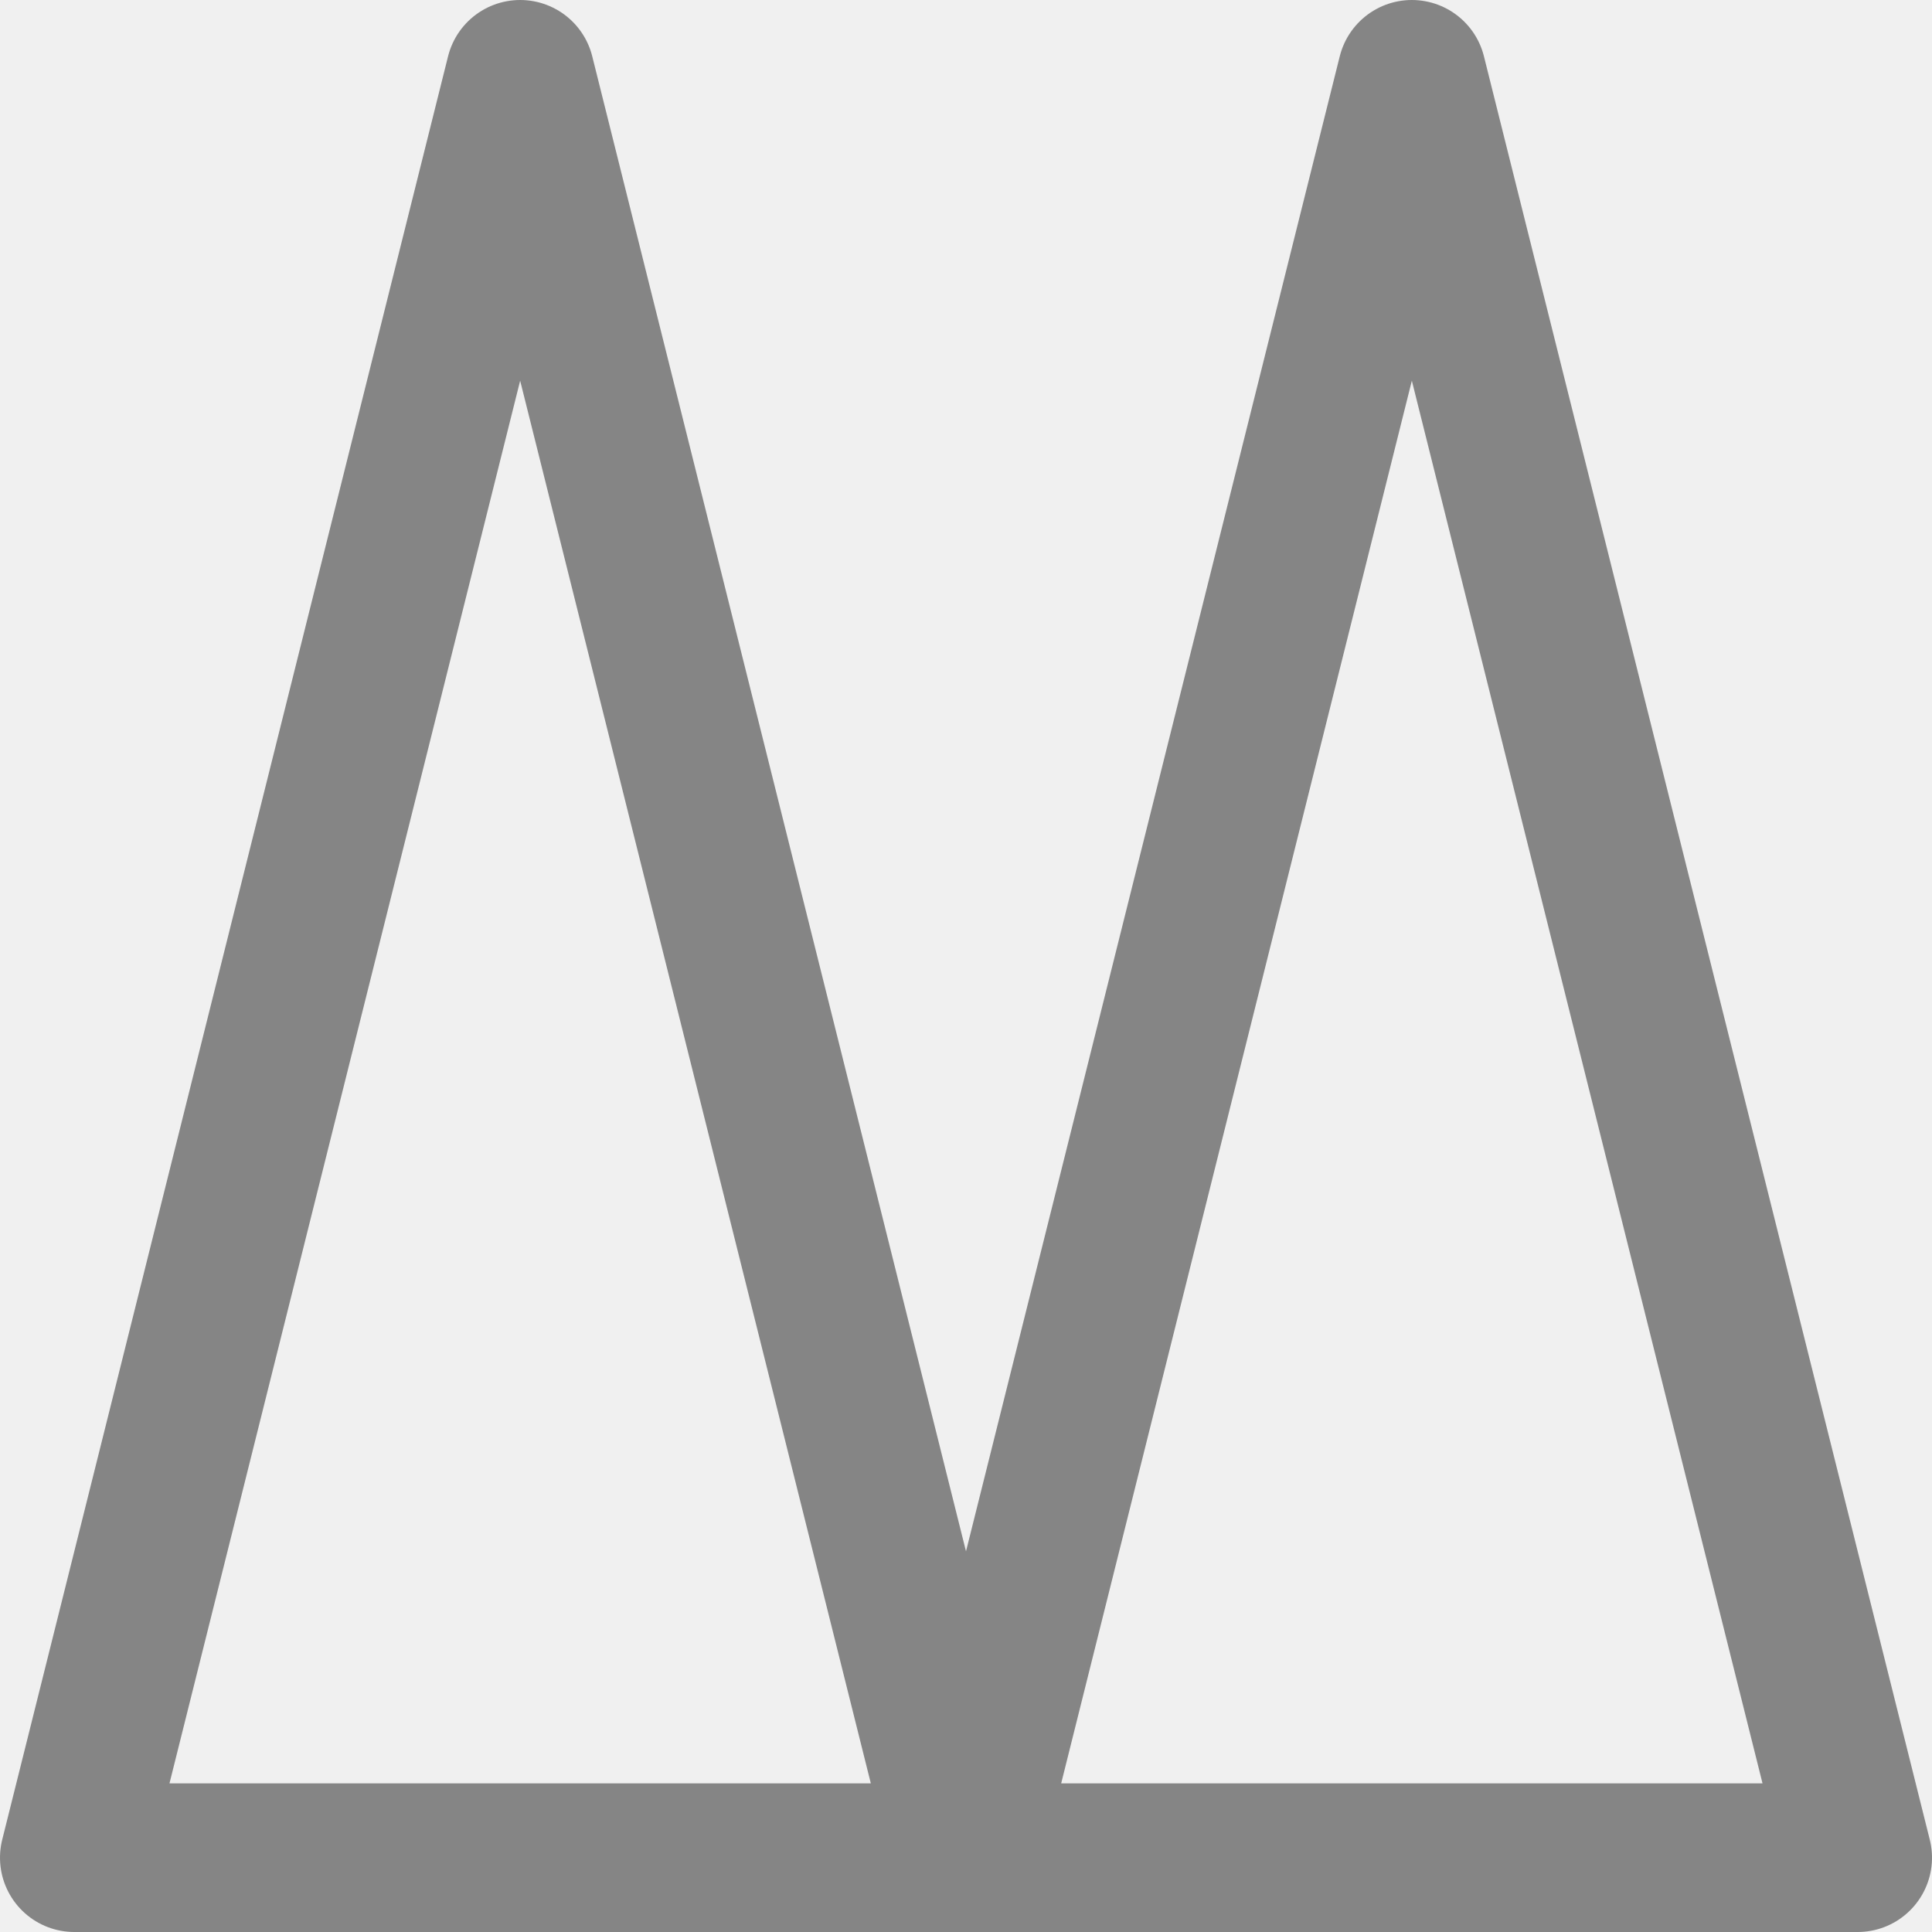
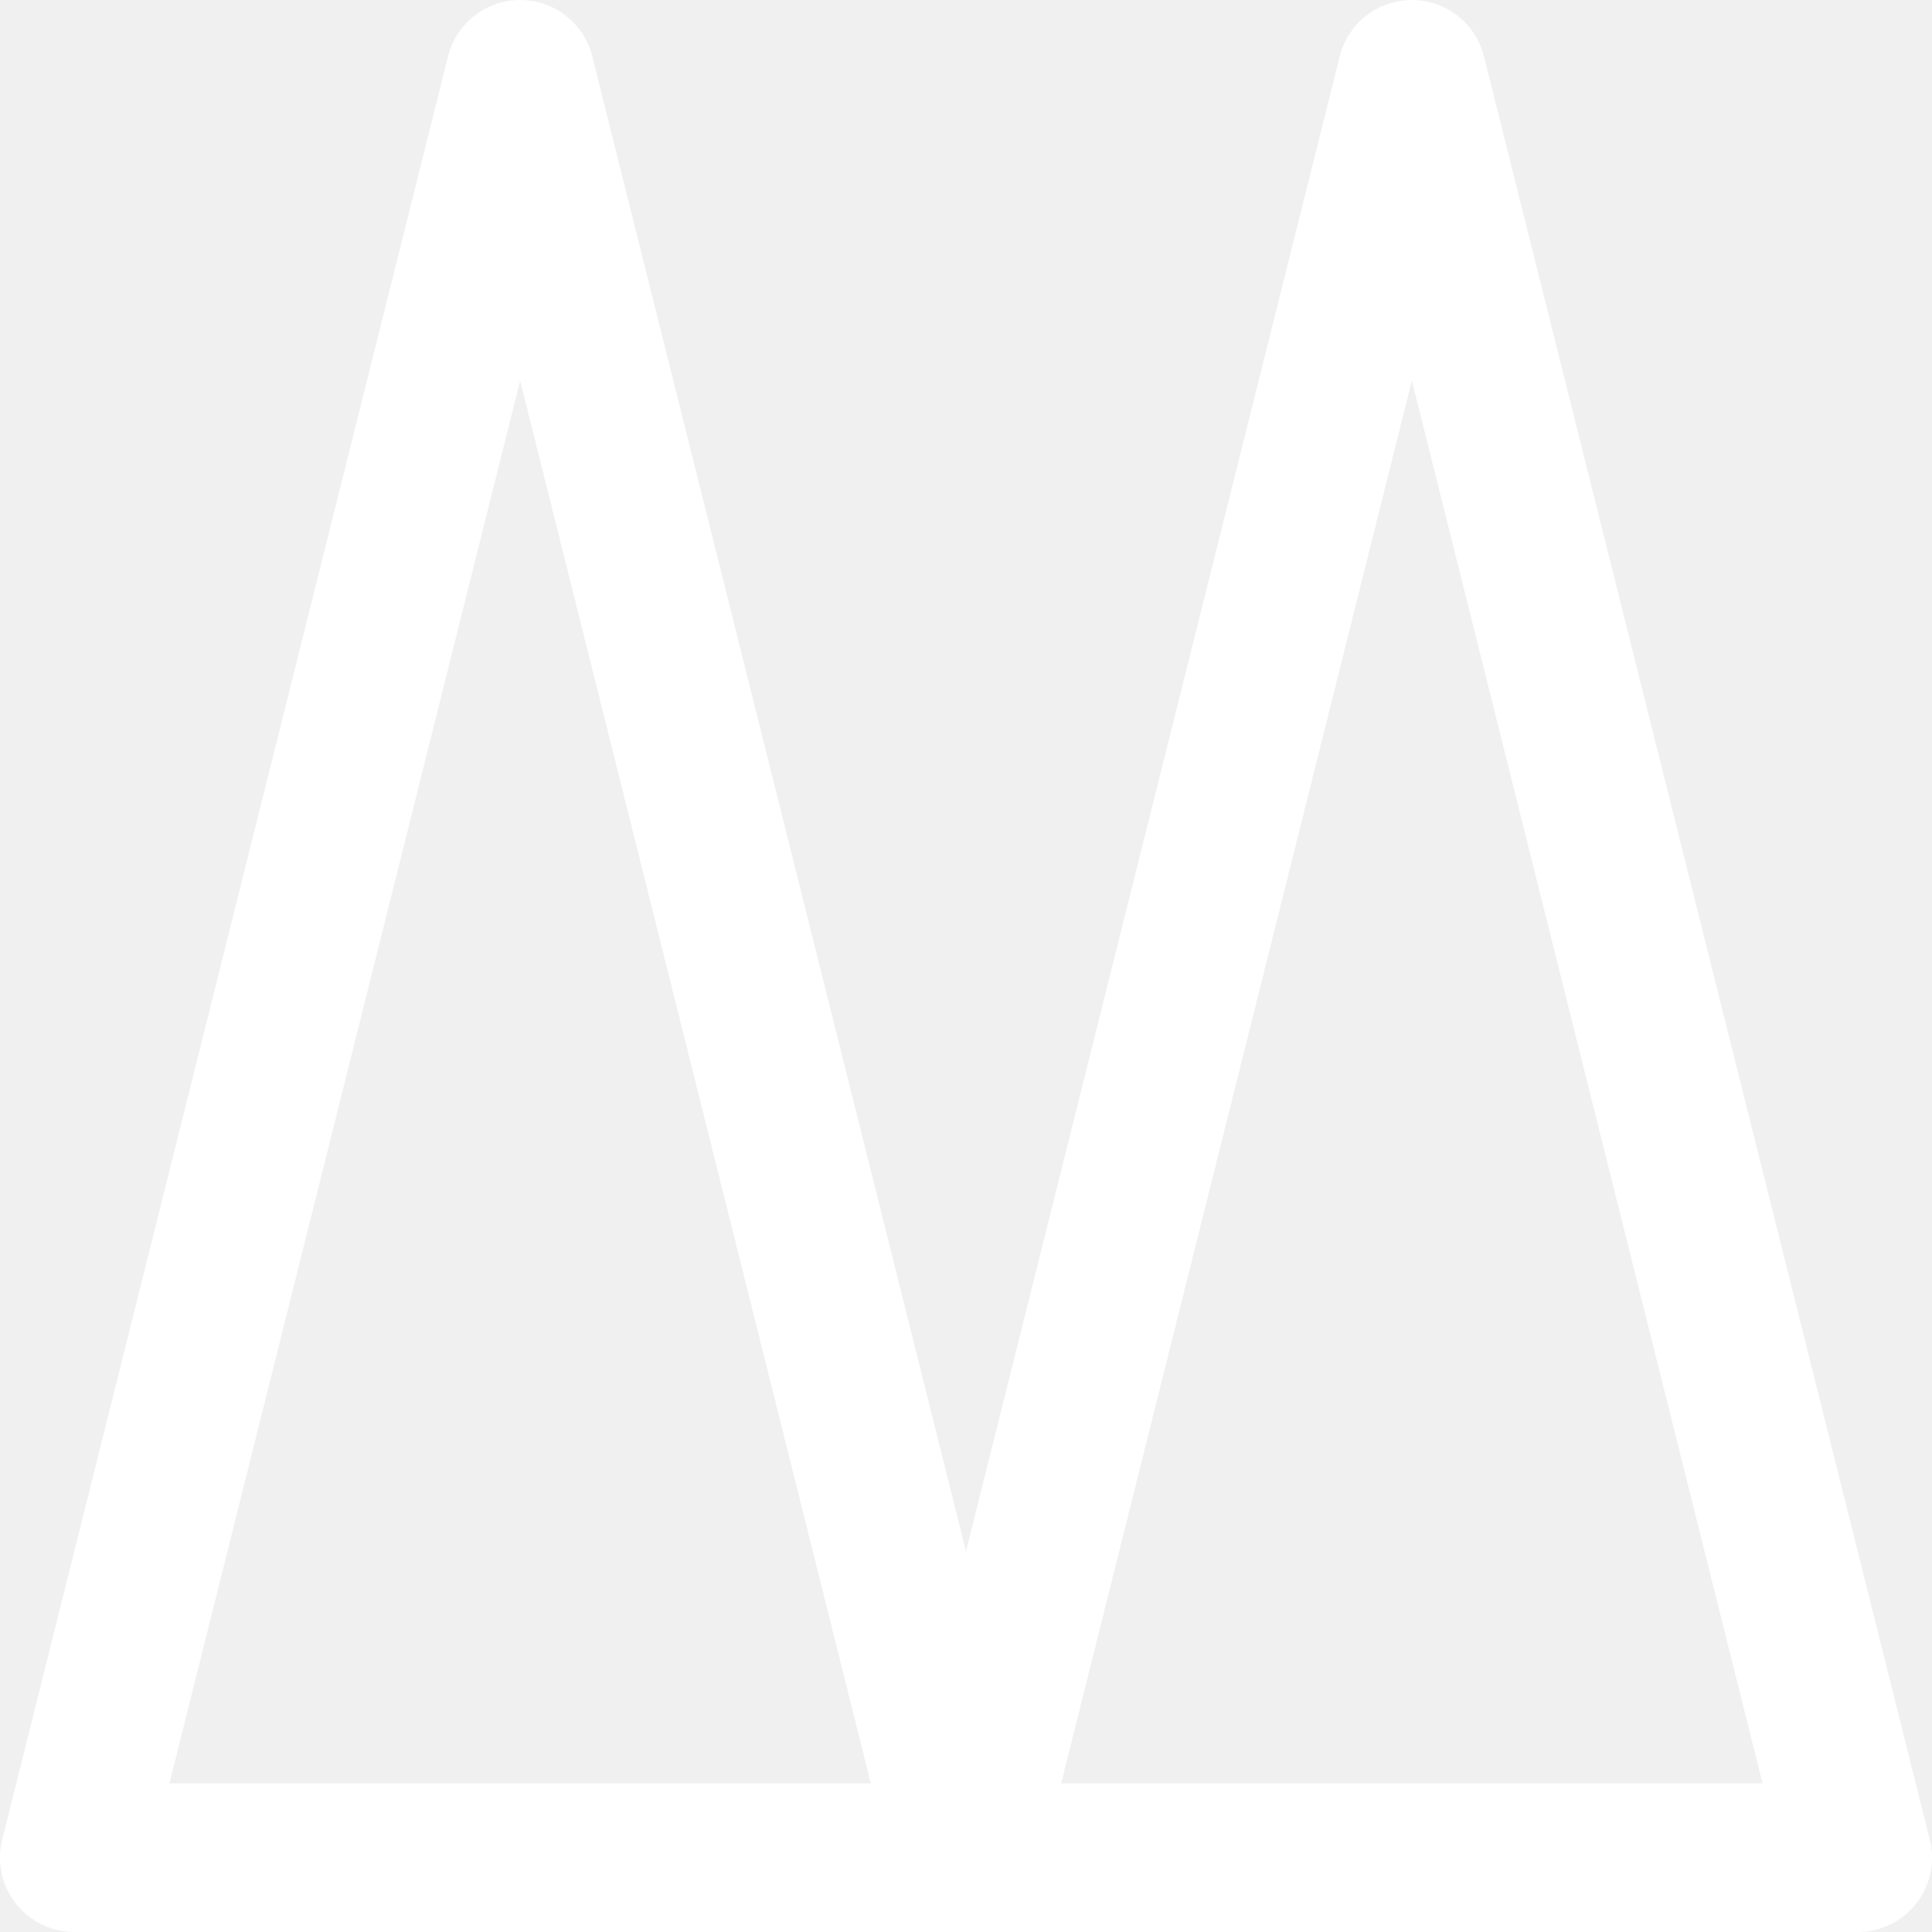
<svg xmlns="http://www.w3.org/2000/svg" width="26" height="26" viewBox="0 0 26 26">
  <g id="spike" transform="translate(-111 -375.2)">
-     <path id="Path_2" data-name="Path 2" d="M24,0V12L0,6Z" transform="translate(136 376.2) rotate(90)" fill="none" stroke="#858585" stroke-linecap="round" stroke-linejoin="round" stroke-width="2" />
-     <path id="Path_3" data-name="Path 3" d="M24,0V12L0,6Z" transform="translate(124 376.2) rotate(90)" fill="none" stroke="#858585" stroke-linecap="round" stroke-linejoin="round" stroke-width="2" />
+     <path id="Path_2" data-name="Path 2" d="M24,0V12L0,6Z" transform="translate(136 376.2) rotate(90)" fill="none" stroke="#fff" stroke-linecap="round" stroke-linejoin="round" stroke-width="2" />
+     <path id="Path_3" data-name="Path 3" d="M24,0V12L0,6Z" transform="translate(124 376.2) rotate(90)" fill="none" stroke="#fff" stroke-linecap="round" stroke-linejoin="round" stroke-width="2" />
  </g>
</svg>
